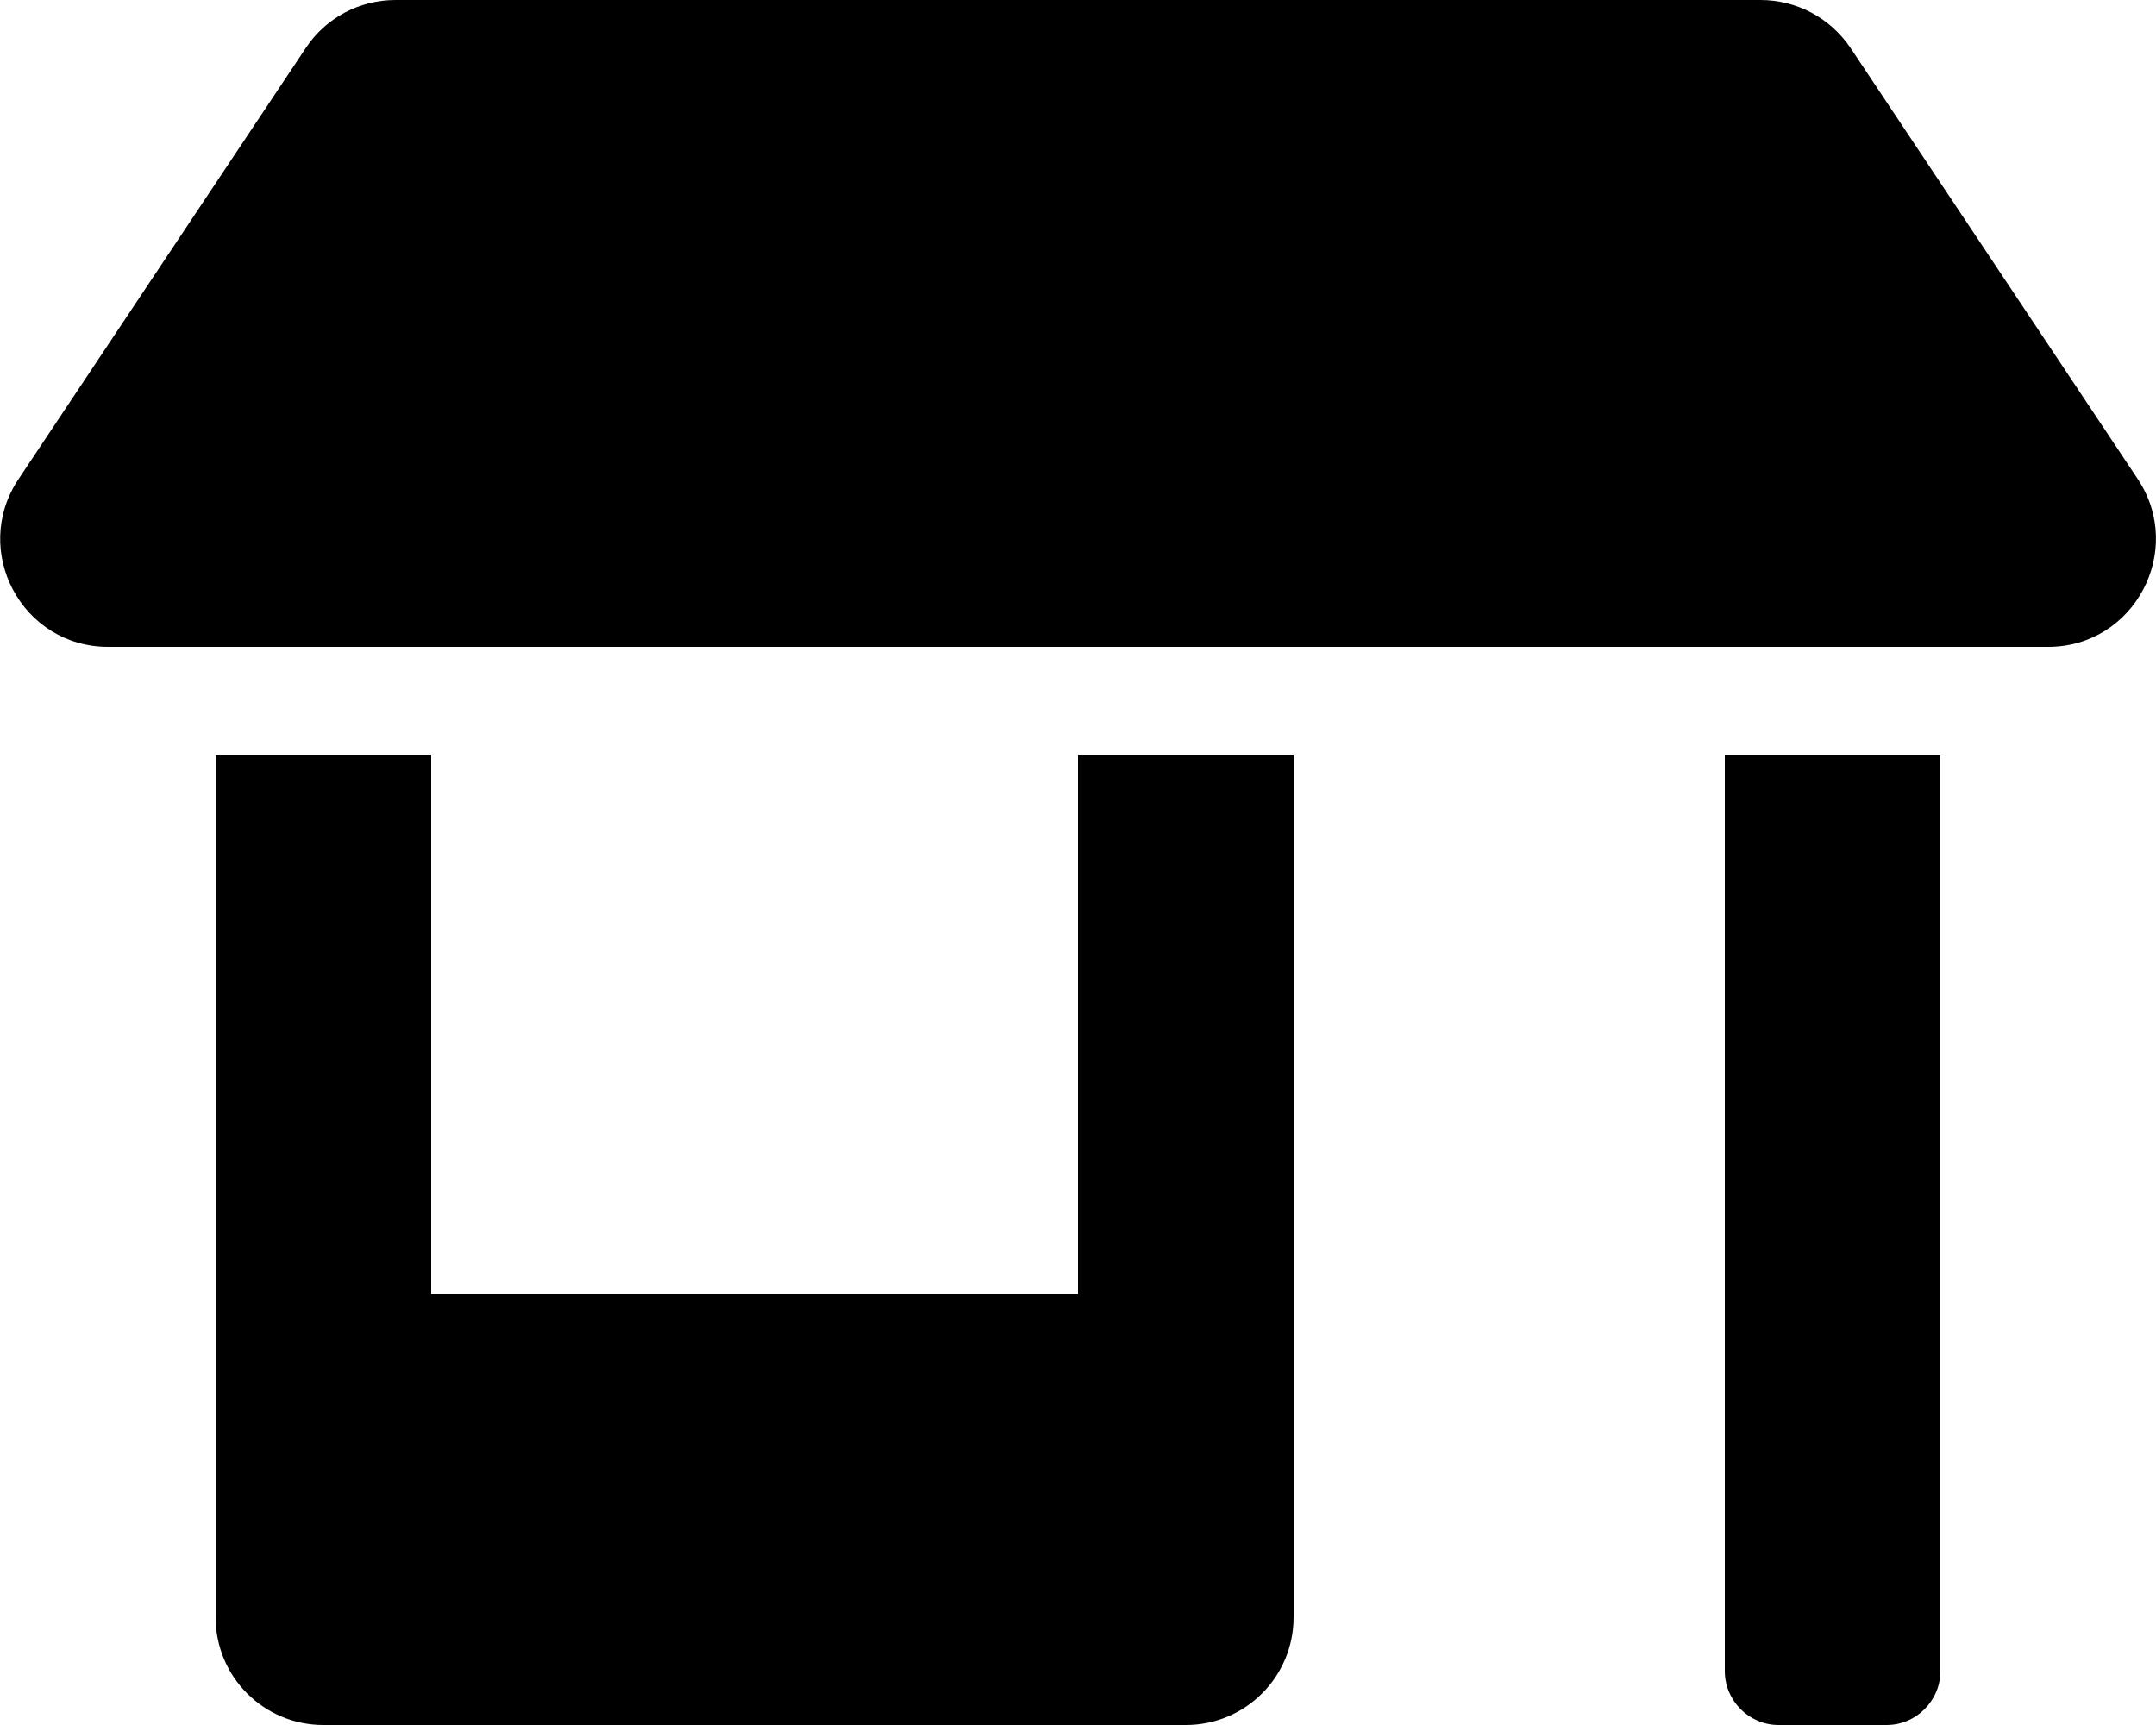
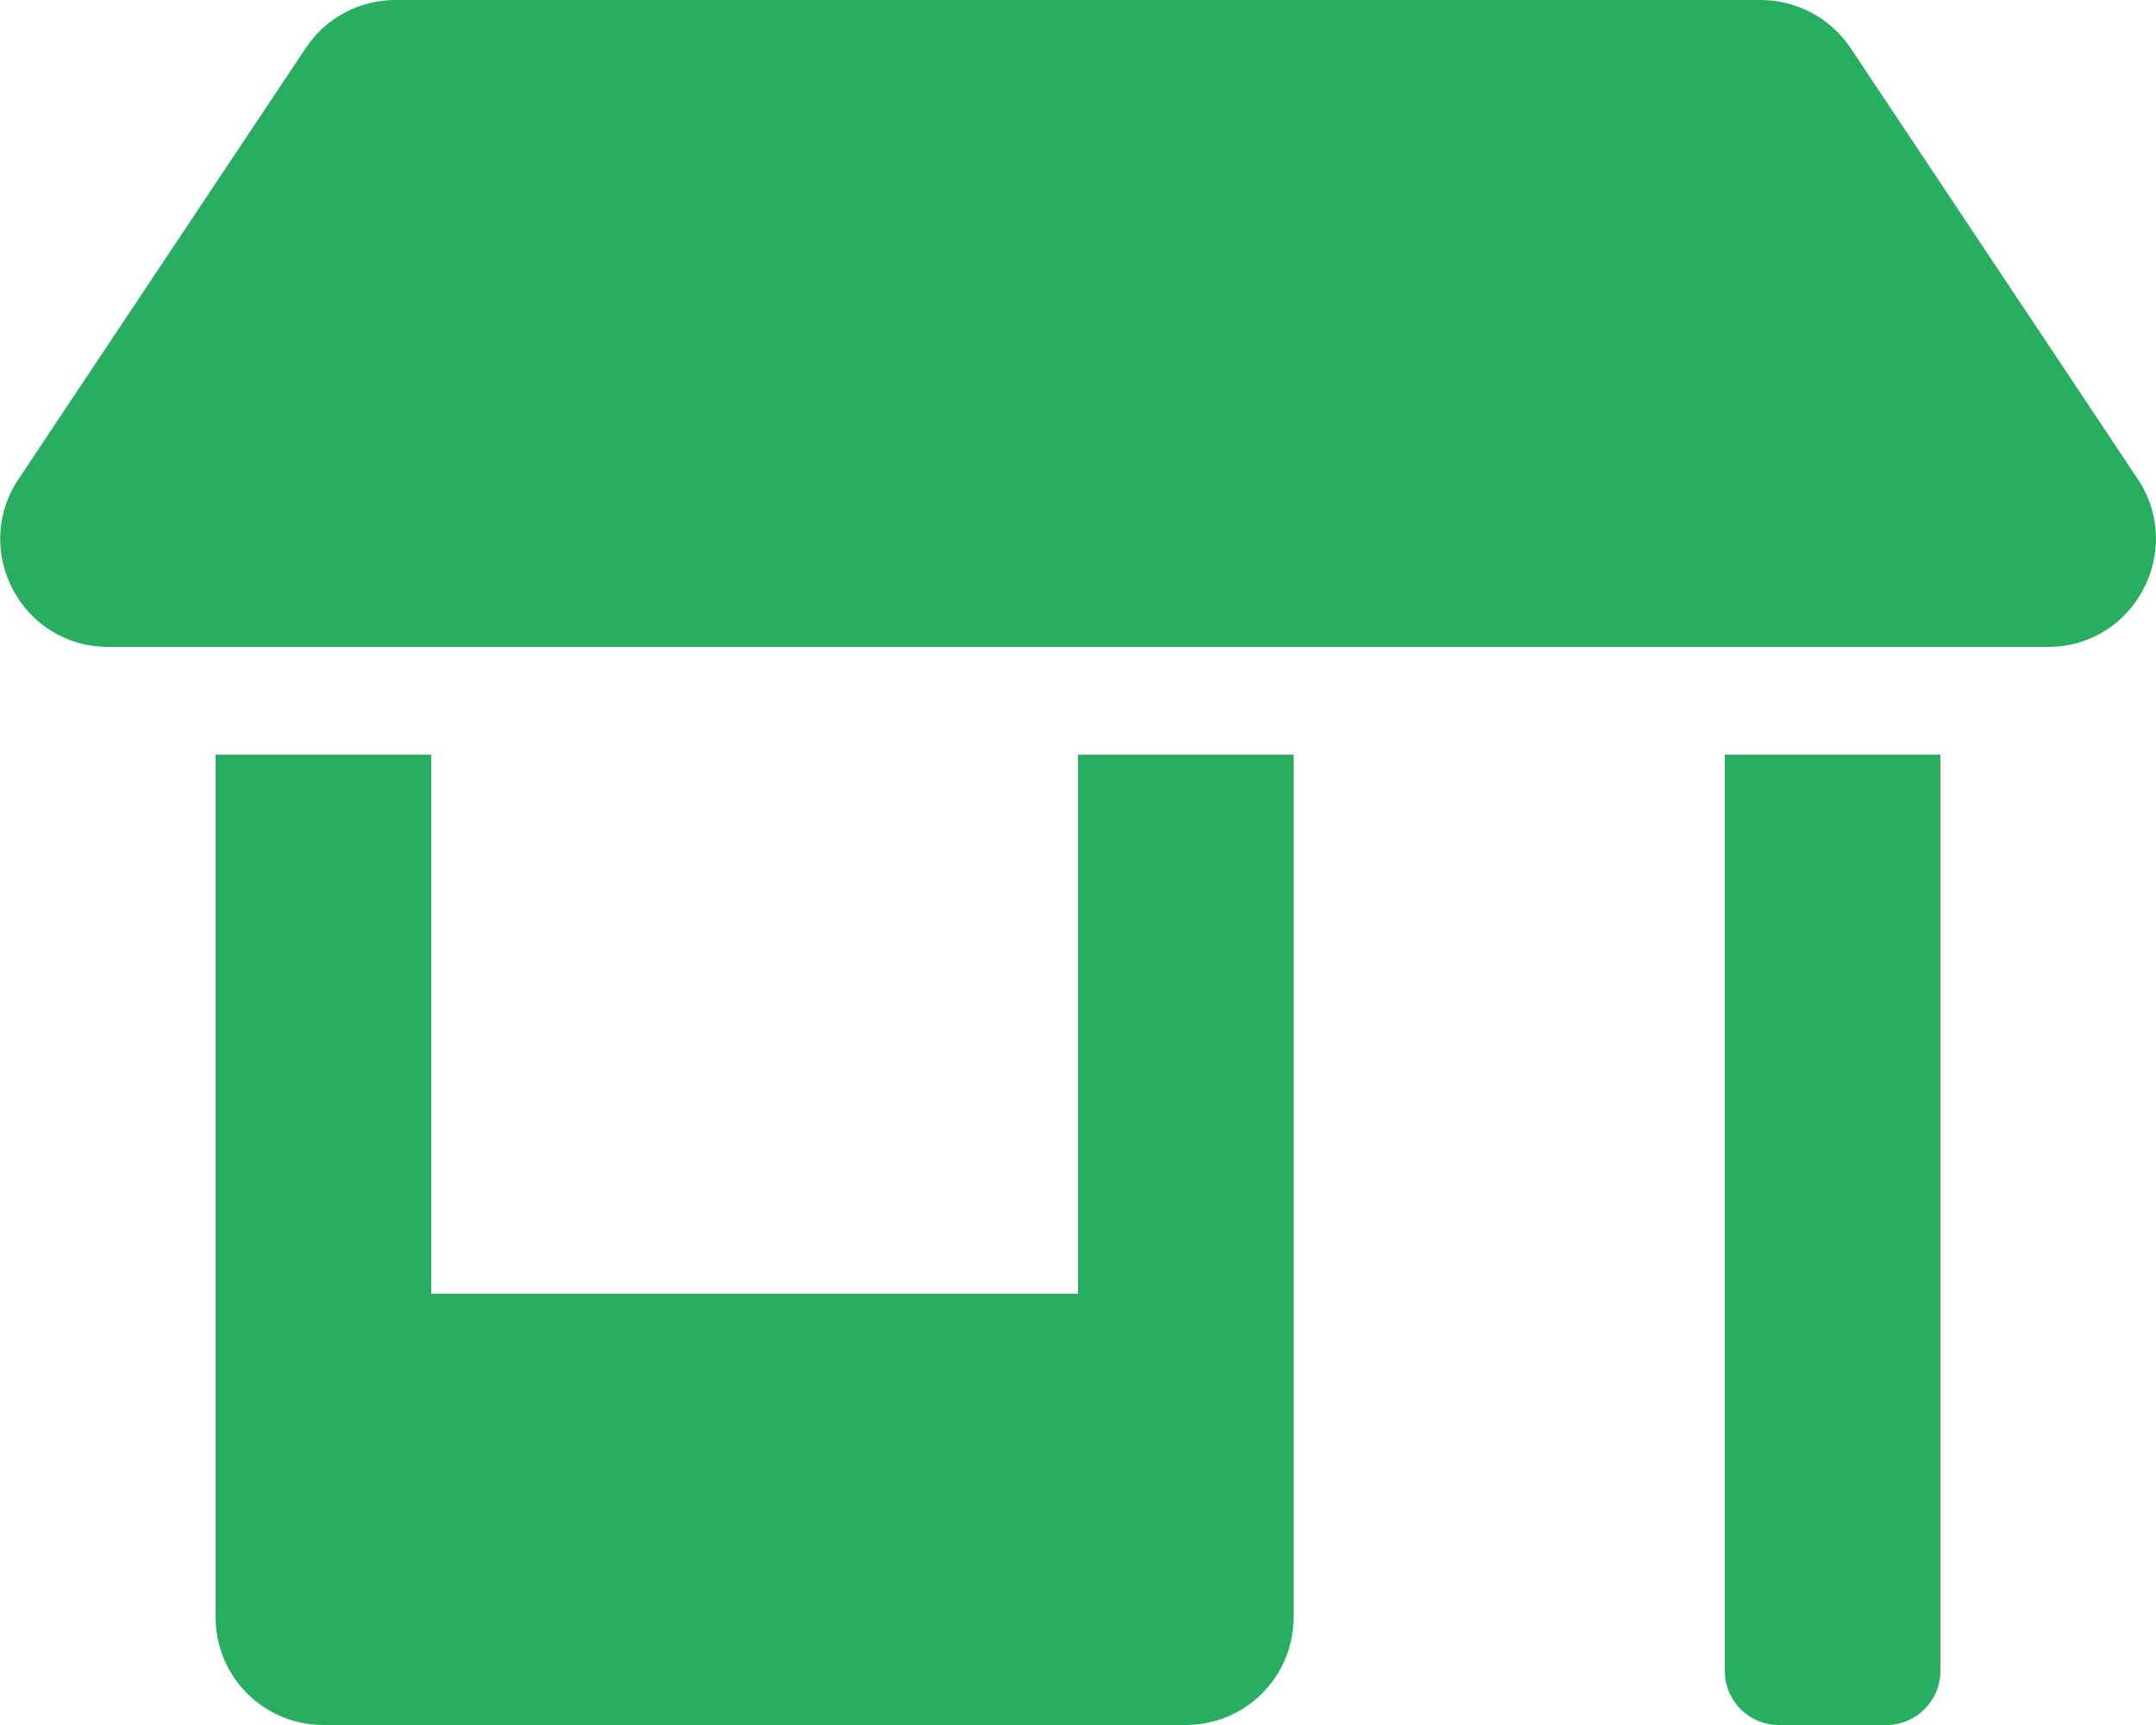
<svg xmlns="http://www.w3.org/2000/svg" aria-hidden="true" focusable="false" data-prefix="fas" data-icon="store-alt" class="svg-inline--fa fa-store-alt fa-w-20" role="img" viewBox="0 0 640 512">
-   <path fill="currentColor" d="M320 384H128V224H64v256c0 17.7 14.3 32 32 32h256c17.7 0 32-14.3 32-32V224h-64v160zm314.6-241.8l-85.3-128c-6-8.9-16-14.2-26.7-14.2H117.4c-10.7 0-20.7 5.3-26.6 14.2l-85.3 128c-14.2 21.3 1 49.8 26.6 49.8H608c25.5 0 40.7-28.5 26.6-49.8zM512 496c0 8.8 7.2 16 16 16h32c8.8 0 16-7.2 16-16V224h-64v272z" />
+   <path fill="#27ae60" d="M320 384H128V224H64v256c0 17.7 14.3 32 32 32h256c17.7 0 32-14.3 32-32V224h-64v160zm314.6-241.8l-85.3-128c-6-8.9-16-14.2-26.7-14.2H117.4c-10.7 0-20.7 5.3-26.6 14.2l-85.3 128c-14.2 21.3 1 49.8 26.6 49.8H608c25.5 0 40.7-28.5 26.6-49.8zM512 496c0 8.8 7.2 16 16 16h32c8.8 0 16-7.2 16-16V224h-64v272z" />
</svg>
